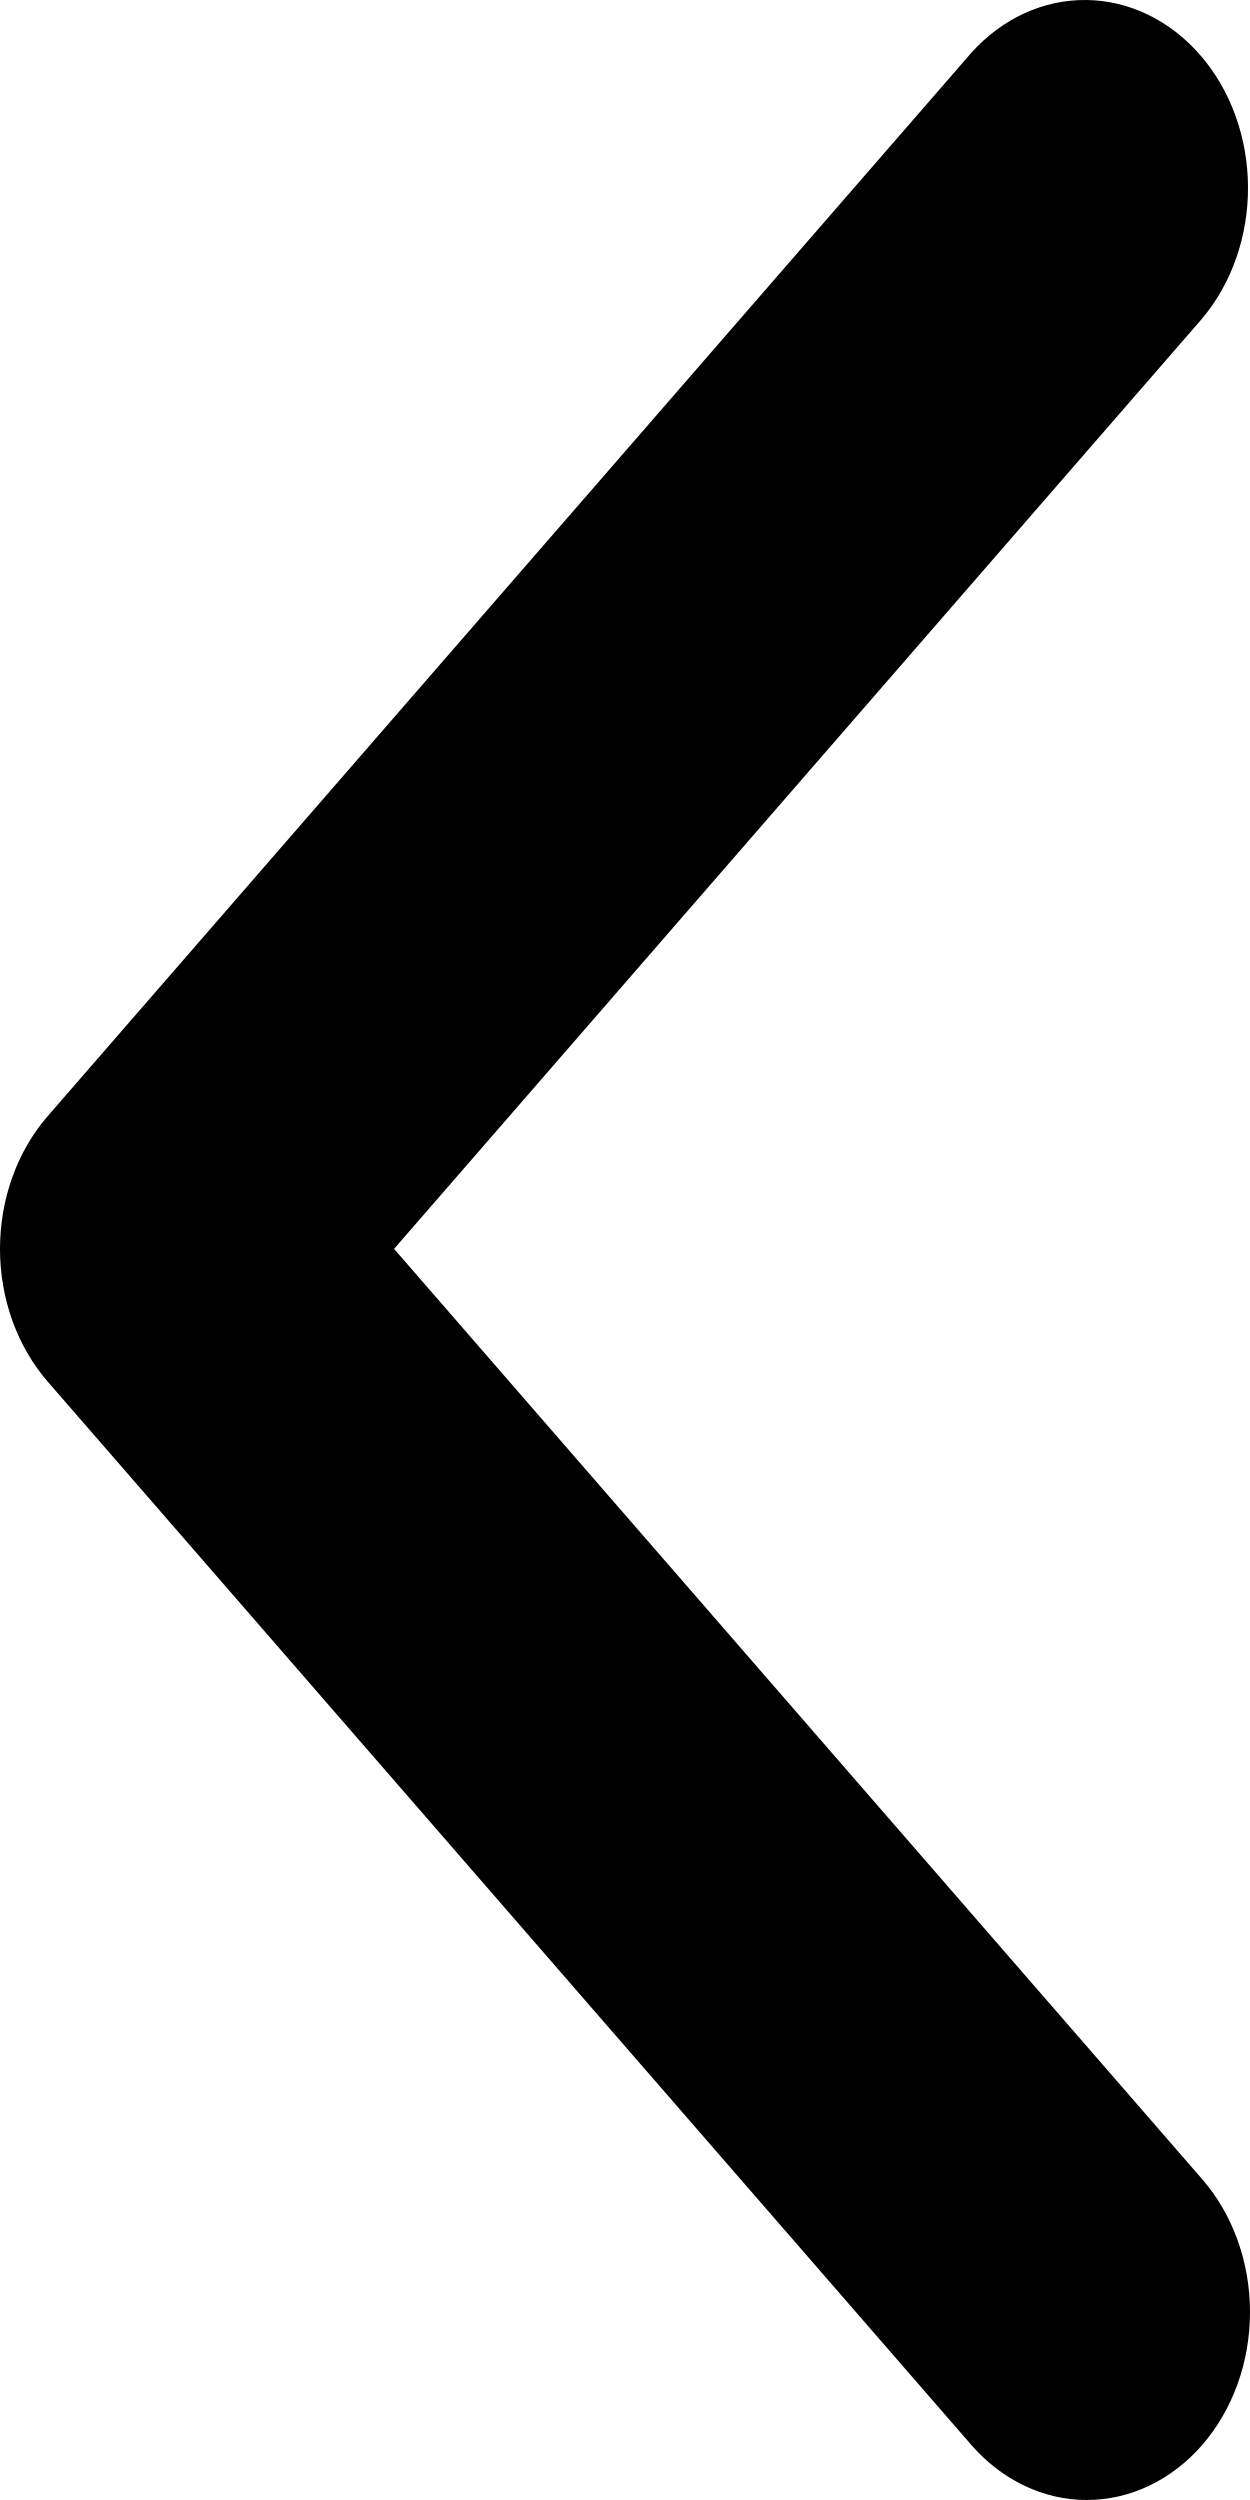
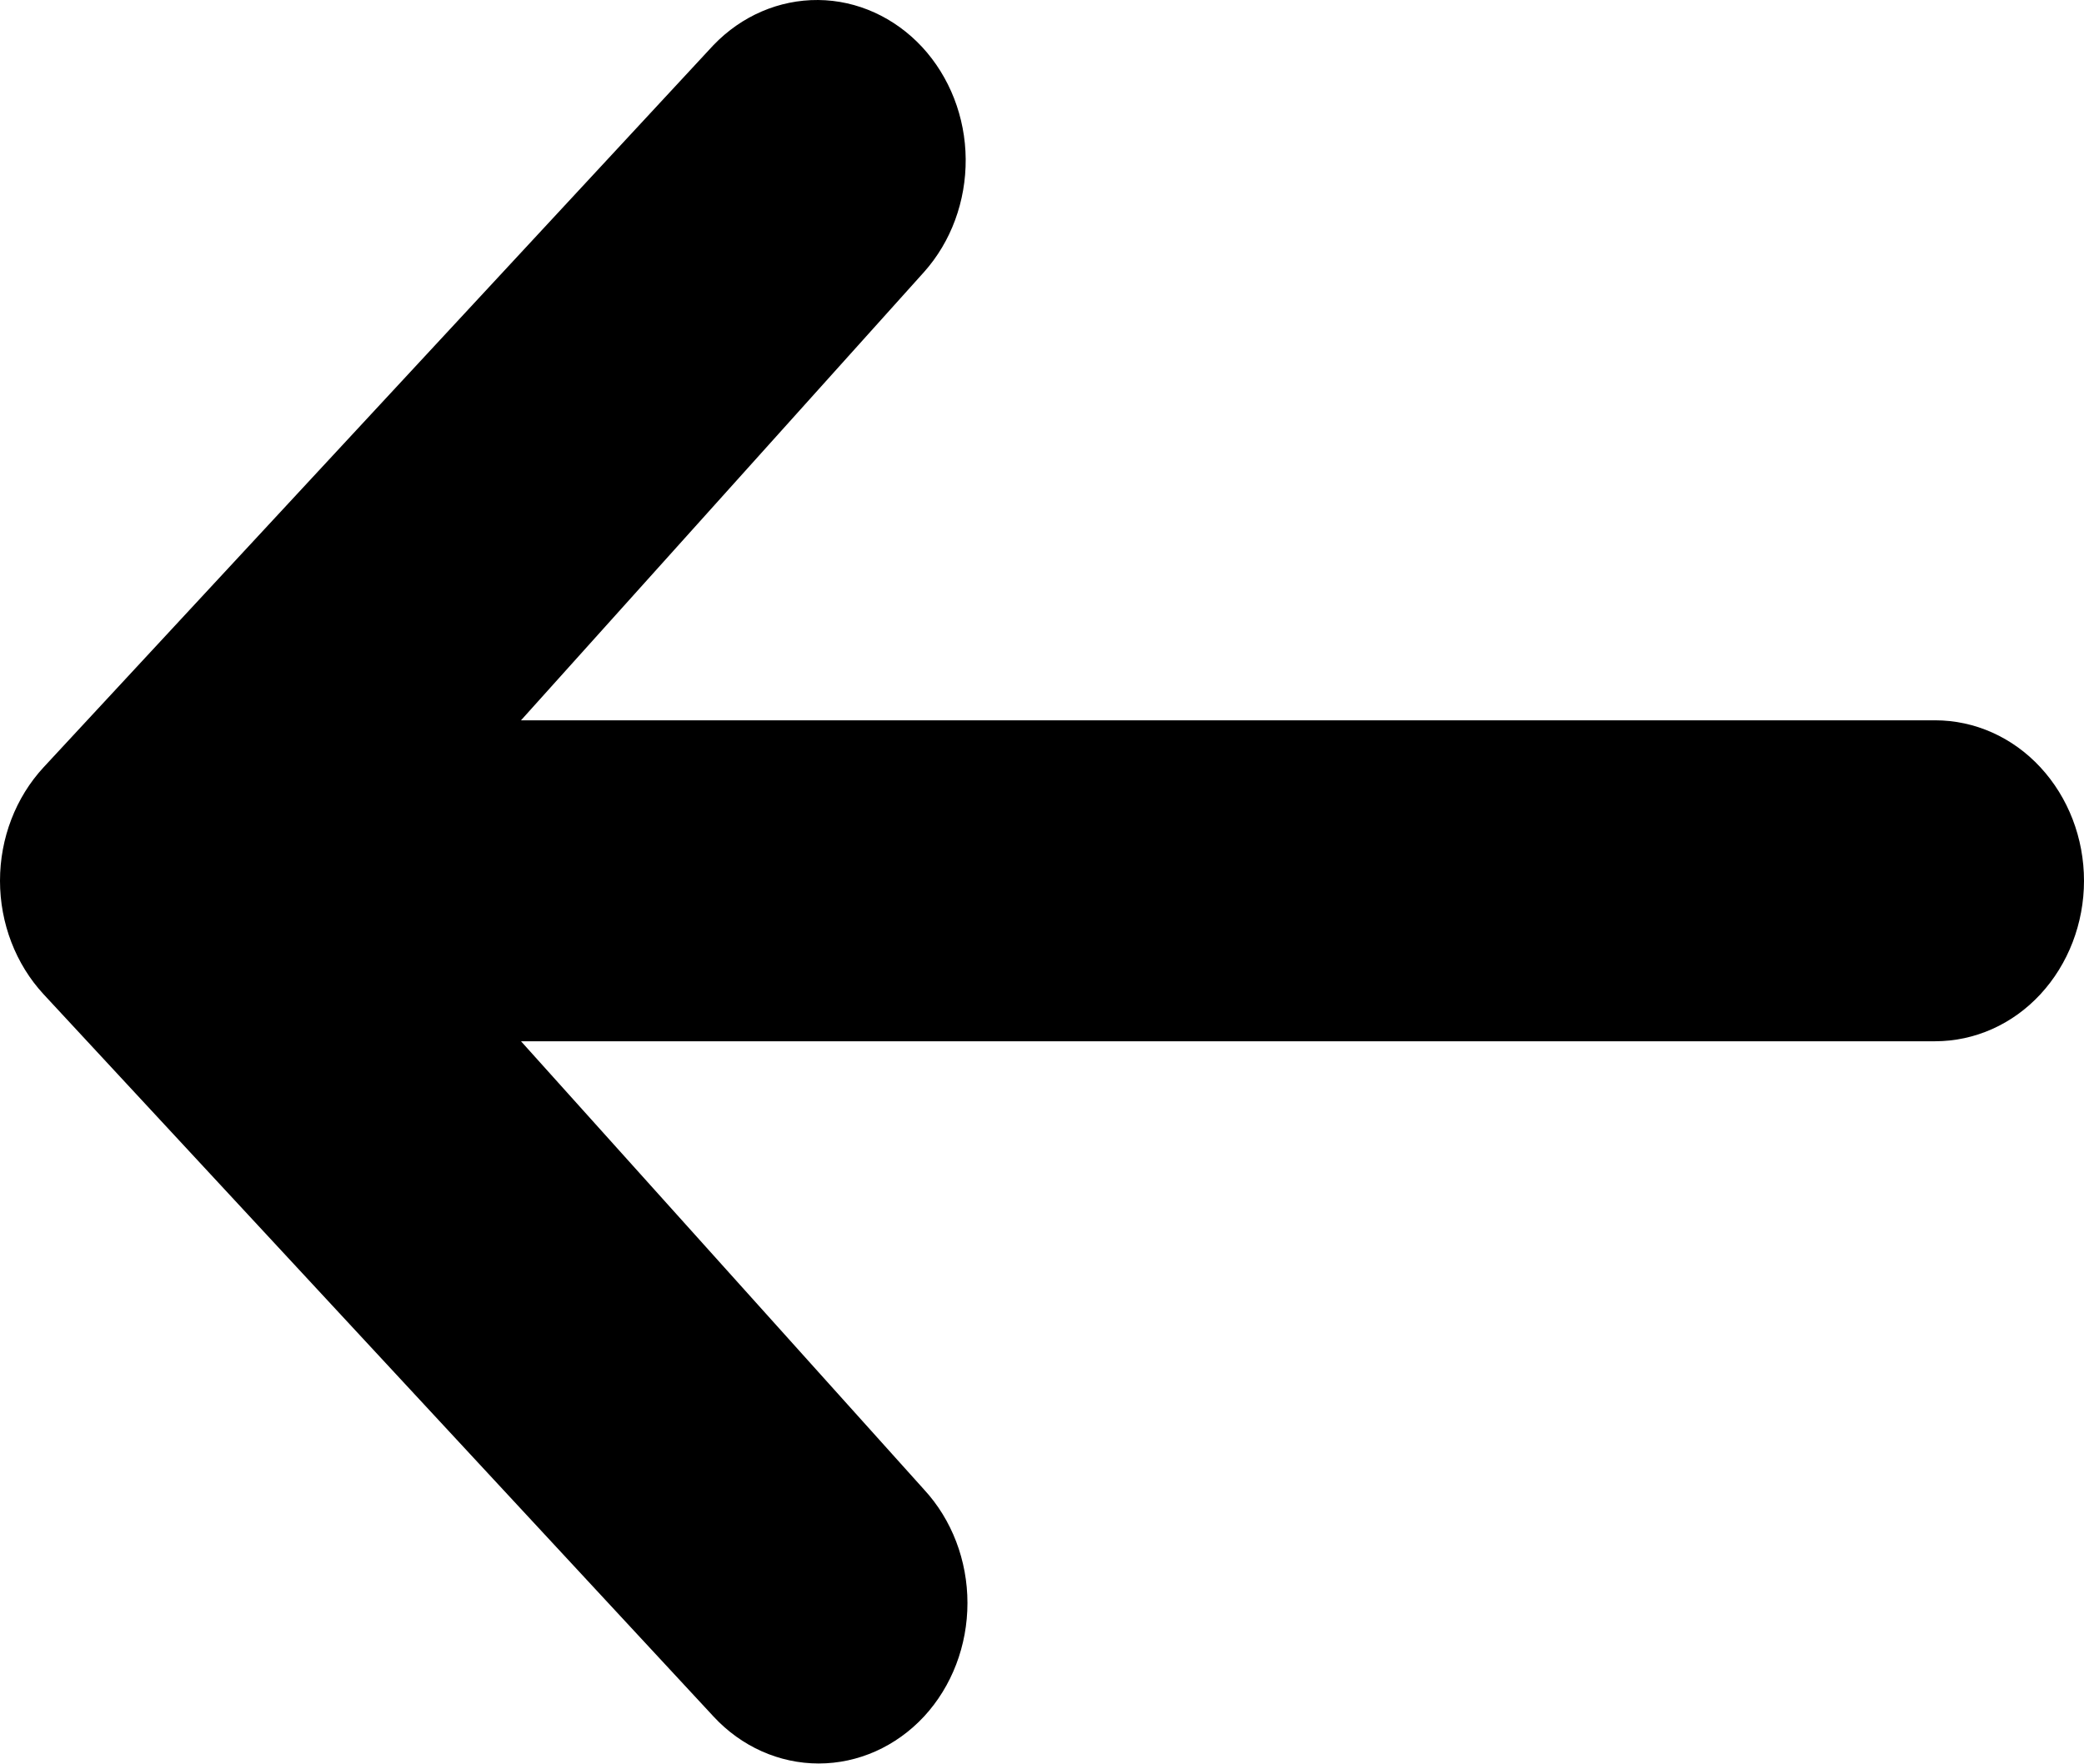
- <svg xmlns="http://www.w3.org/2000/svg" width="20" height="40" viewBox="0 0 20 40" fill="none">
-   <path d="M19.235 39.12C19.725 38.556 20 37.791 20 36.993C20 36.196 19.725 35.431 19.235 34.867L6.305 19.982L19.235 5.096C19.711 4.529 19.974 3.77 19.968 2.981C19.962 2.193 19.688 1.438 19.203 0.881C18.719 0.323 18.064 0.007 17.379 0C16.694 -0.007 16.034 0.296 15.542 0.844L0.765 17.856C0.275 18.42 0 19.184 0 19.982C0 20.779 0.275 21.544 0.765 22.108L15.542 39.12C16.032 39.683 16.696 40 17.388 40C18.081 40 18.745 39.683 19.235 39.12Z" fill="black" />
+ <svg xmlns="http://www.w3.org/2000/svg" width="13" height="11" viewBox="0 0 13 11" fill="none">
+   <path d="M5.764 10.707C5.589 10.895 5.353 11 5.107 11C4.861 11 4.625 10.895 4.451 10.707L0.272 6.202C0.098 6.014 0 5.759 0 5.494C0 5.228 0.098 4.974 0.272 4.786L4.451 0.281C4.626 0.099 4.86 -0.002 5.104 3.8147e-05C5.347 0.002 5.58 0.108 5.752 0.293C5.924 0.479 6.022 0.73 6.024 0.992C6.026 1.255 5.933 1.508 5.764 1.697L3.25 4.493L12.071 4.493C12.318 4.493 12.554 4.598 12.728 4.786C12.902 4.974 13 5.228 13 5.494C13 5.759 12.902 6.014 12.728 6.202C12.554 6.39 12.318 6.495 12.071 6.495L3.25 6.495L5.764 9.291C5.938 9.479 6.035 9.734 6.035 9.999C6.035 10.264 5.938 10.519 5.764 10.707Z" fill="black" />
</svg>
